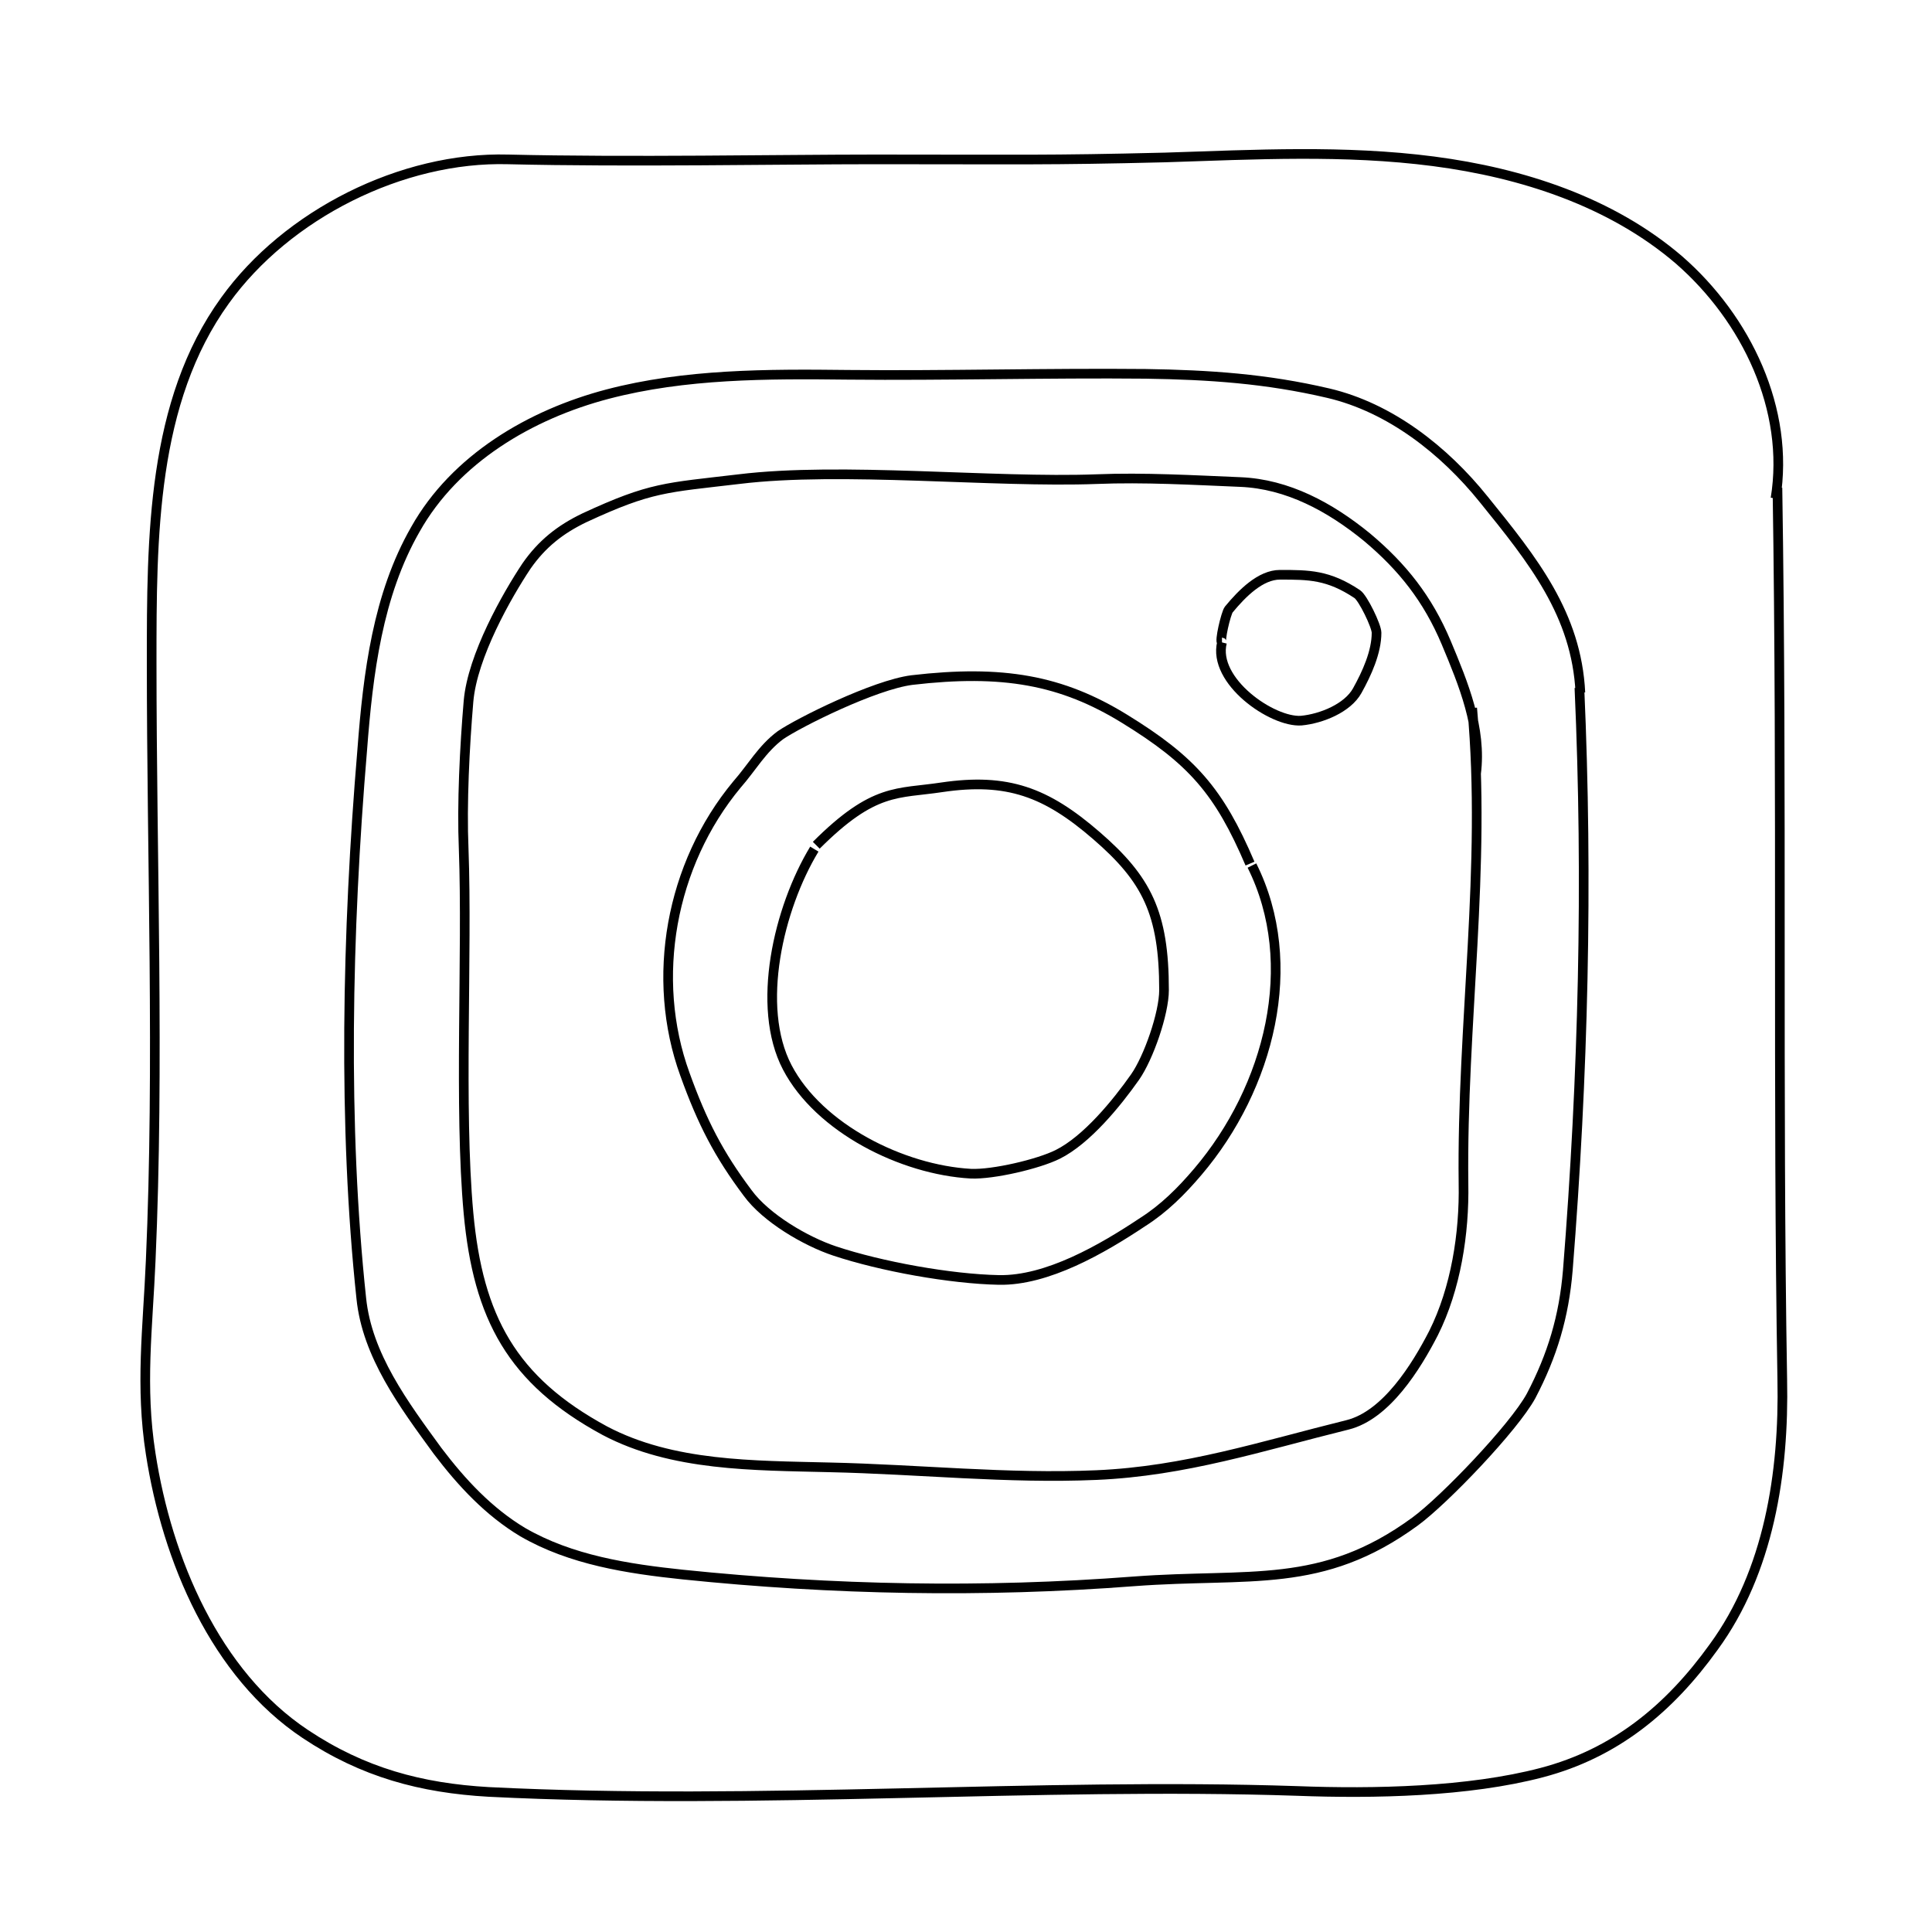
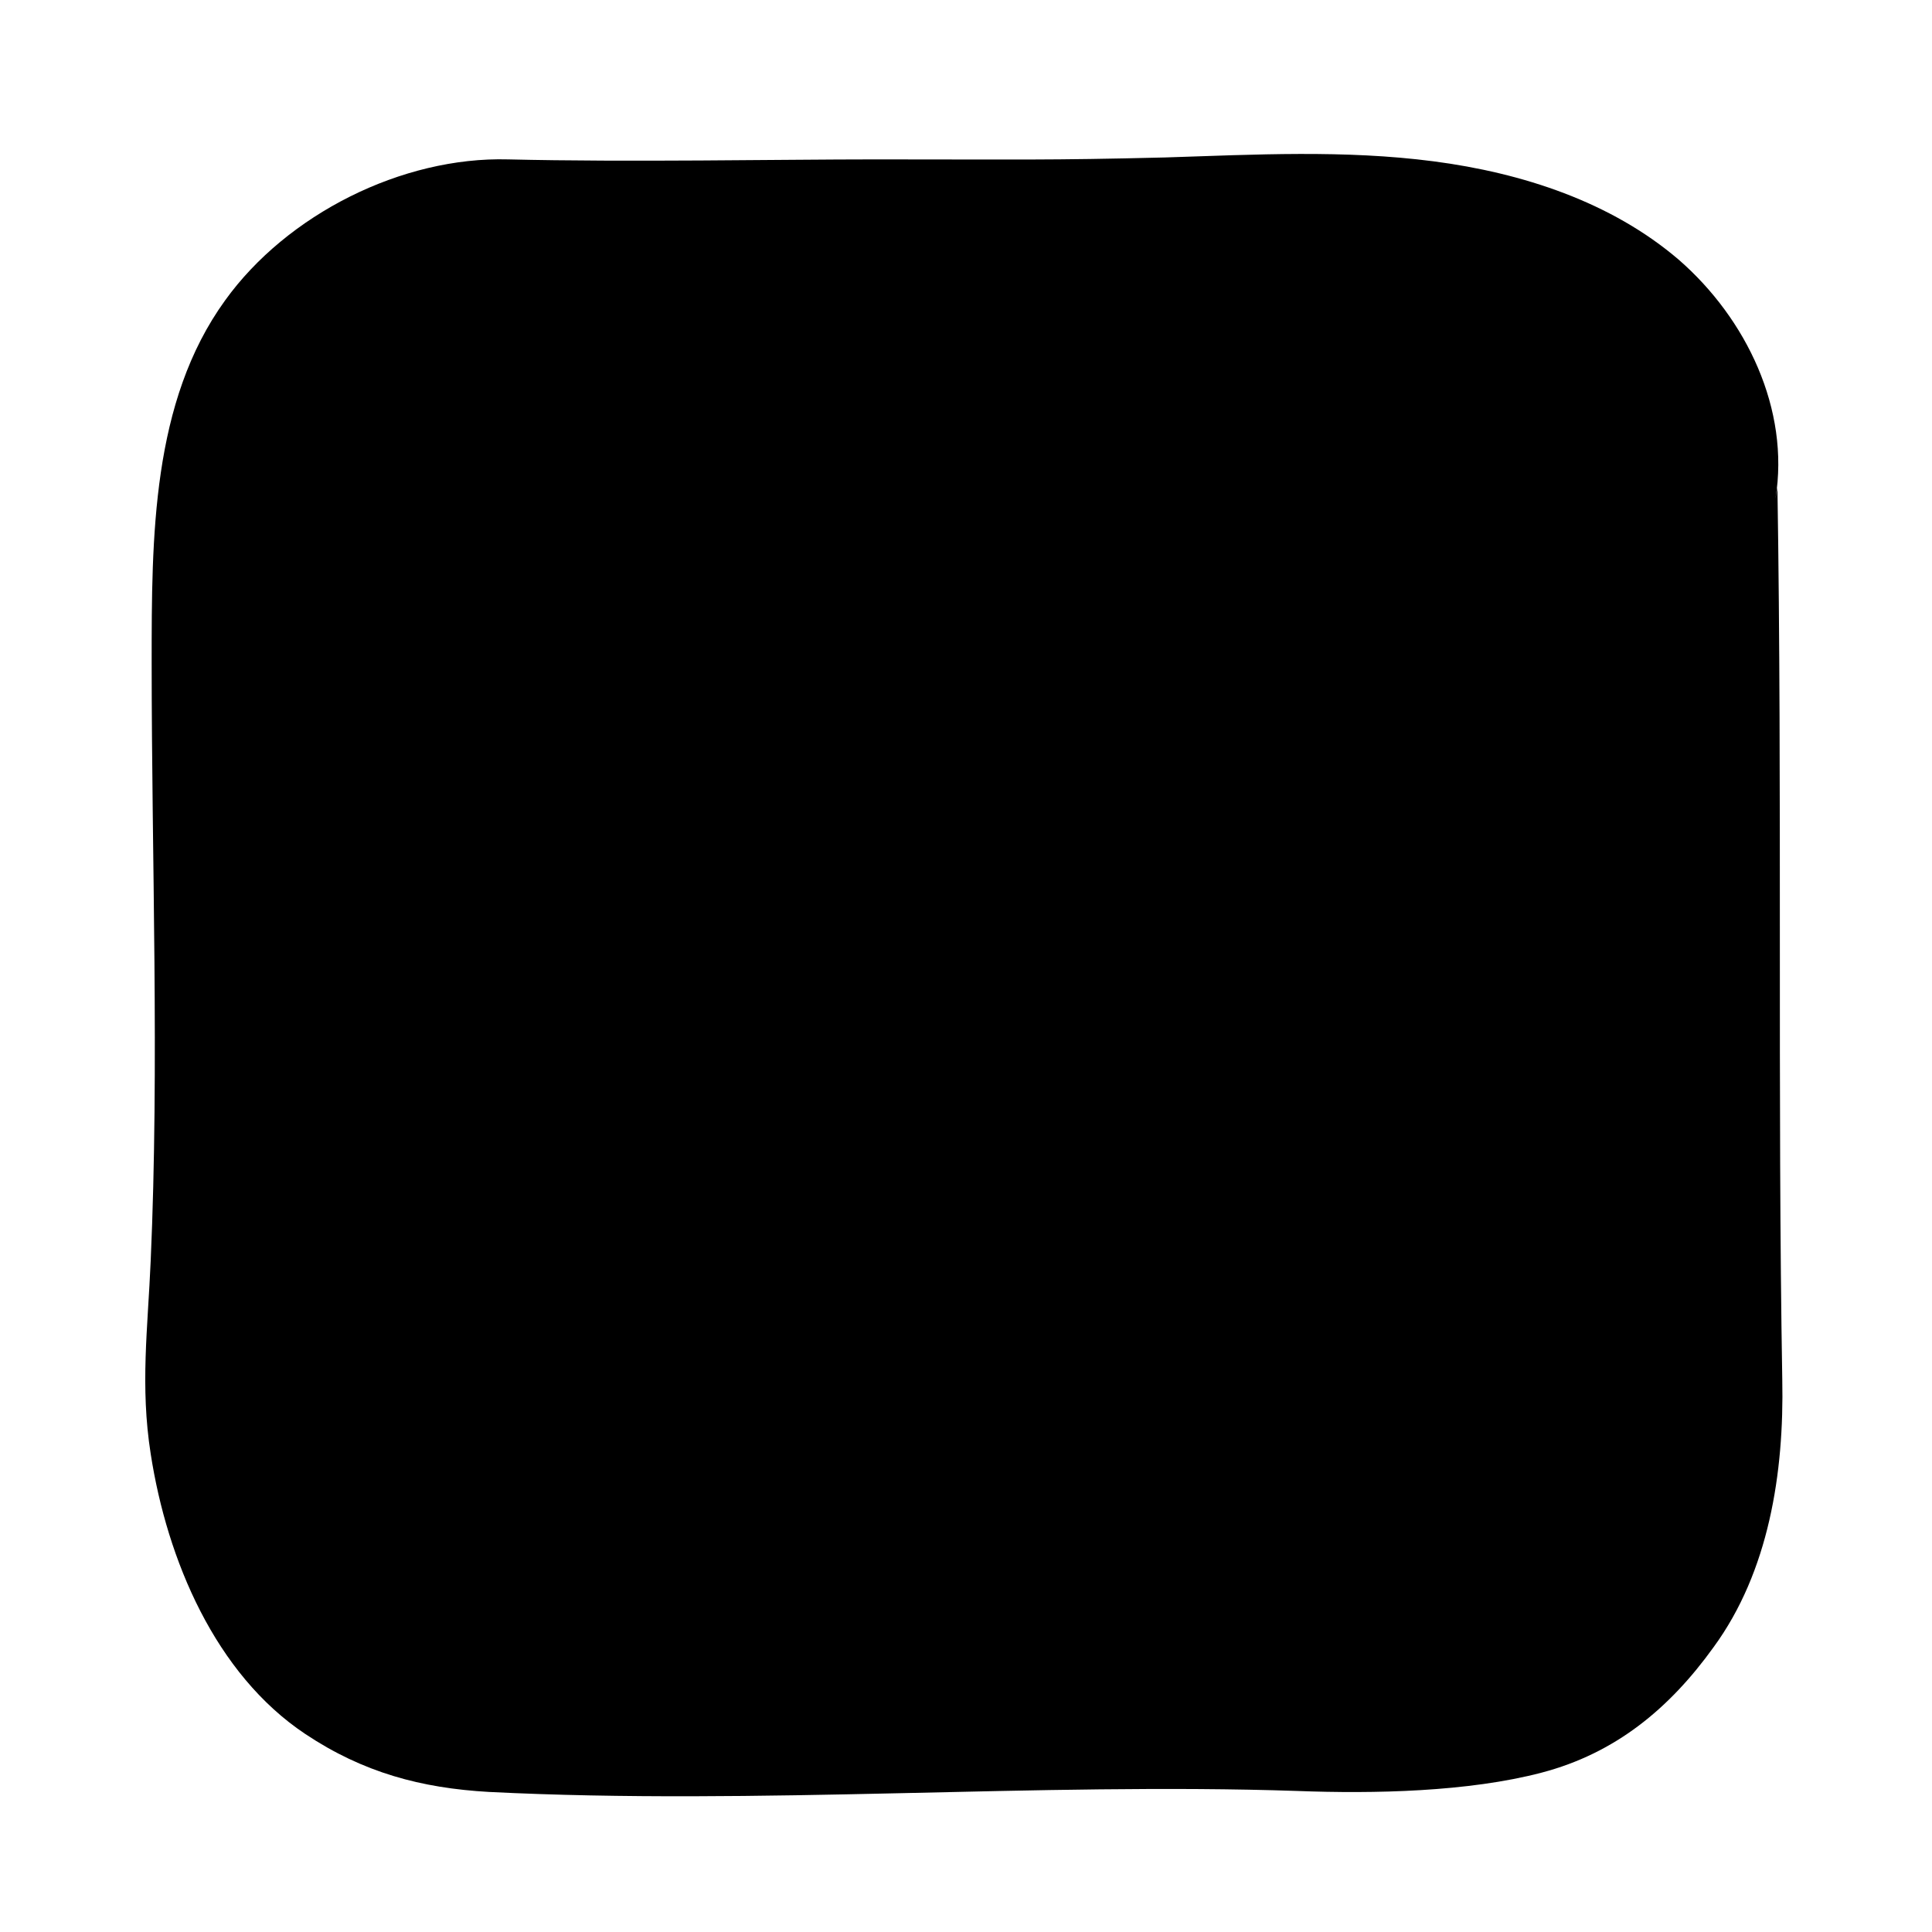
<svg xmlns="http://www.w3.org/2000/svg" version="1.0" id="Layer_1" x="0px" y="0px" viewBox="0 0 200 200" style="enable-background:new 0 0 200 200;" xml:space="preserve">
-   <style type="text/css">
- 	.st0{fill:none;stroke:#000000;stroke-miterlimit:10;}
- </style>
-   <path class="st0" d="M184,50.5c0.5,31.8,0,63.1,0.5,92.3c0.2,9.7-1.4,19.9-7.1,27.7c-4.6,6.4-10.2,11-17.8,13s-17.4,2.2-25.3,1.9  c-26.8-0.9-55.8,1.5-83.7,0.1c-7-0.4-13-2-19-6c-9.3-6.2-14.3-18-16-29c-1.1-7-0.3-13,0-20c0.9-20.3,0.1-41.5,0.1-61.9  c0-13,0-27,7.6-37.5c6.4-8.9,18.3-14.9,29.3-14.6c12.5,0.3,28.1,0,38,0c15,0,17.8,0.1,30-0.2c9.3-0.3,18.6-0.8,27.8,0.4  c9.2,1.2,18.4,4.2,25.4,10.2c7,6.1,11.5,15.5,10,24.7" />
-   <path class="st0" d="M163.5,71.2c0.9,20.1,0.4,40.2-1.2,60.3c-0.4,4.8-1.6,8.8-3.8,13c-1.8,3.3-9,10.8-12,13  c-9.7,7.1-17.1,5.3-29.1,6.2c-15.6,1.2-31.2,0.9-46.7-0.7c-5.7-0.6-11.6-1.5-16.6-4.4c-3.5-2.1-6.3-5.1-8.8-8.4  c-3.5-4.8-7.3-9.9-7.9-15.8c-1.9-17.8-1.5-37.8,0.1-56.8c0.6-7.9,1.6-16,5.5-22.8c4.1-7.3,11.9-11.9,19.9-14s16.5-2.1,24.9-2  c10,0.1,20.8-0.2,30.8-0.1c6.6,0.1,12.5,0.5,18.9,2c6.4,1.5,12,5.9,16.1,11c5.1,6.3,9.6,11.9,10,20" />
-   <path class="st0" d="M152.4,73.3c1.5,16.5-1.1,32.7-0.9,49.2c0.1,5.2-0.8,10.9-3.1,15.5c-1.8,3.5-4.9,8.5-8.9,9.5  c-8.9,2.2-16.8,4.8-26,5.2c-9.2,0.4-18.4-0.6-27.6-0.8c-7.9-0.2-16.3-0.1-23.3-3.8c-9.6-5.2-13.1-11.7-14.1-22.5  c-1-10.9-0.1-26.8-0.5-37.7c-0.2-4.7,0.1-10.6,0.5-15.3s4-11,6-14c1.6-2.3,3.5-3.8,6-5c6.9-3.2,8.4-3.1,16-4c10.6-1.3,26.3,0.4,37,0  c4.9-0.2,10.1,0.1,14.9,0.3c4.9,0.2,9.3,2.6,13.1,5.7c3.7,3.1,6.3,6.4,8.2,10.9c1.8,4.3,3.7,8.9,3.1,13.6" />
-   <path class="st0" d="M129.6,89.6c5.1,10.2,1.8,23-5.6,31.7c-1.7,2-3.5,3.8-5.7,5.2c-4.2,2.8-9.9,6.1-14.9,6s-12.2-1.4-17-3  c-3-1-7.1-3.4-9-6c-3-4-4.7-7.3-6.5-12.3c-3.6-9.9-1.5-21.7,5.4-30c1.5-1.7,2.6-3.7,4.5-5.1c1.9-1.3,9.7-5.2,13.6-5.7  c9.4-1.1,15.5,0,22,4c7,4.3,9.8,7.5,13,15" />
-   <path class="st0" d="M84.3,87.9c-3.7,6.1-6.1,16.3-2.8,22.6s11.9,10.6,19,11c2.3,0.1,7-1,9-2c3-1.5,6.1-5.3,8-8c1.4-2,3-6.6,3-9  c0-8-1.8-11.5-7-16s-9.2-6-16-5c-4.6,0.7-7,0-13,6" />
+   <path class="st0" d="M184,50.5c0.5,31.8,0,63.1,0.5,92.3c0.2,9.7-1.4,19.9-7.1,27.7c-4.6,6.4-10.2,11-17.8,13s-17.4,2.2-25.3,1.9   c-26.8-0.9-55.8,1.5-83.7,0.1c-7-0.4-13-2-19-6c-9.3-6.2-14.3-18-16-29c-1.1-7-0.3-13,0-20c0.9-20.3,0.1-41.5,0.1-61.9   c0-13,0-27,7.6-37.5c6.4-8.9,18.3-14.9,29.3-14.6c12.5,0.3,28.1,0,38,0c15,0,17.8,0.1,30-0.2c9.3-0.3,18.6-0.8,27.8,0.4   c9.2,1.2,18.4,4.2,25.4,10.2c7,6.1,11.5,15.5,10,24.7" />
+   <path class="st0" d="M163.5,71.2c0.9,20.1,0.4,40.2-1.2,60.3c-0.4,4.8-1.6,8.8-3.8,13c-1.8,3.3-9,10.8-12,13   c-9.7,7.1-17.1,5.3-29.1,6.2c-15.6,1.2-31.2,0.9-46.7-0.7c-5.7-0.6-11.6-1.5-16.6-4.4c-3.5-2.1-6.3-5.1-8.8-8.4   c-3.5-4.8-7.3-9.9-7.9-15.8c-1.9-17.8-1.5-37.8,0.1-56.8c0.6-7.9,1.6-16,5.5-22.8c4.1-7.3,11.9-11.9,19.9-14s16.5-2.1,24.9-2   c10,0.1,20.8-0.2,30.8-0.1c6.6,0.1,12.5,0.5,18.9,2c6.4,1.5,12,5.9,16.1,11c5.1,6.3,9.6,11.9,10,20" />
+   <path class="st0" d="M152.4,73.3c1.5,16.5-1.1,32.7-0.9,49.2c0.1,5.2-0.8,10.9-3.1,15.5c-1.8,3.5-4.9,8.5-8.9,9.5   c-8.9,2.2-16.8,4.8-26,5.2c-9.2,0.4-18.4-0.6-27.6-0.8c-7.9-0.2-16.3-0.1-23.3-3.8c-9.6-5.2-13.1-11.7-14.1-22.5   c-1-10.9-0.1-26.8-0.5-37.7c-0.2-4.7,0.1-10.6,0.5-15.3s4-11,6-14c1.6-2.3,3.5-3.8,6-5c6.9-3.2,8.4-3.1,16-4c10.6-1.3,26.3,0.4,37,0   c4.9-0.2,10.1,0.1,14.9,0.3c4.9,0.2,9.3,2.6,13.1,5.7c3.7,3.1,6.3,6.4,8.2,10.9c1.8,4.3,3.7,8.9,3.1,13.6" />
+   <path class="st0" d="M129.6,89.6c5.1,10.2,1.8,23-5.6,31.7c-1.7,2-3.5,3.8-5.7,5.2c-4.2,2.8-9.9,6.1-14.9,6s-12.2-1.4-17-3   c-3-1-7.1-3.4-9-6c-3-4-4.7-7.3-6.5-12.3c-3.6-9.9-1.5-21.7,5.4-30c1.5-1.7,2.6-3.7,4.5-5.1c1.9-1.3,9.7-5.2,13.6-5.7   c9.4-1.1,15.5,0,22,4c7,4.3,9.8,7.5,13,15" />
+   <path class="st0" d="M84.3,87.9c-3.7,6.1-6.1,16.3-2.8,22.6s11.9,10.6,19,11c2.3,0.1,7-1,9-2c3-1.5,6.1-5.3,8-8c1.4-2,3-6.6,3-9   c0-8-1.8-11.5-7-16s-9.2-6-16-5c-4.6,0.7-7,0-13,6" />
  <path class="st0" d="M127.5,63.5" />
-   <path class="st0" d="M126.5,66.5c-0.3,0,0.4-3,0.7-3.4c1.4-1.7,3.3-3.6,5.3-3.6c3,0,5,0,8,2c0.6,0.4,2,3.3,2,4c0,2-1,4.2-2,6  s-3.7,2.9-5.8,3.1C131.7,74.8,125.5,70.5,126.5,66.5" />
+   <path class="st0" d="M126.5,66.5c-0.3,0,0.4-3,0.7-3.4c1.4-1.7,3.3-3.6,5.3-3.6c3,0,5,0,8,2c0.6,0.4,2,3.3,2,4c0,2-1,4.2-2,6   s-3.7,2.9-5.8,3.1C131.7,74.8,125.5,70.5,126.5,66.5" />
</svg>
